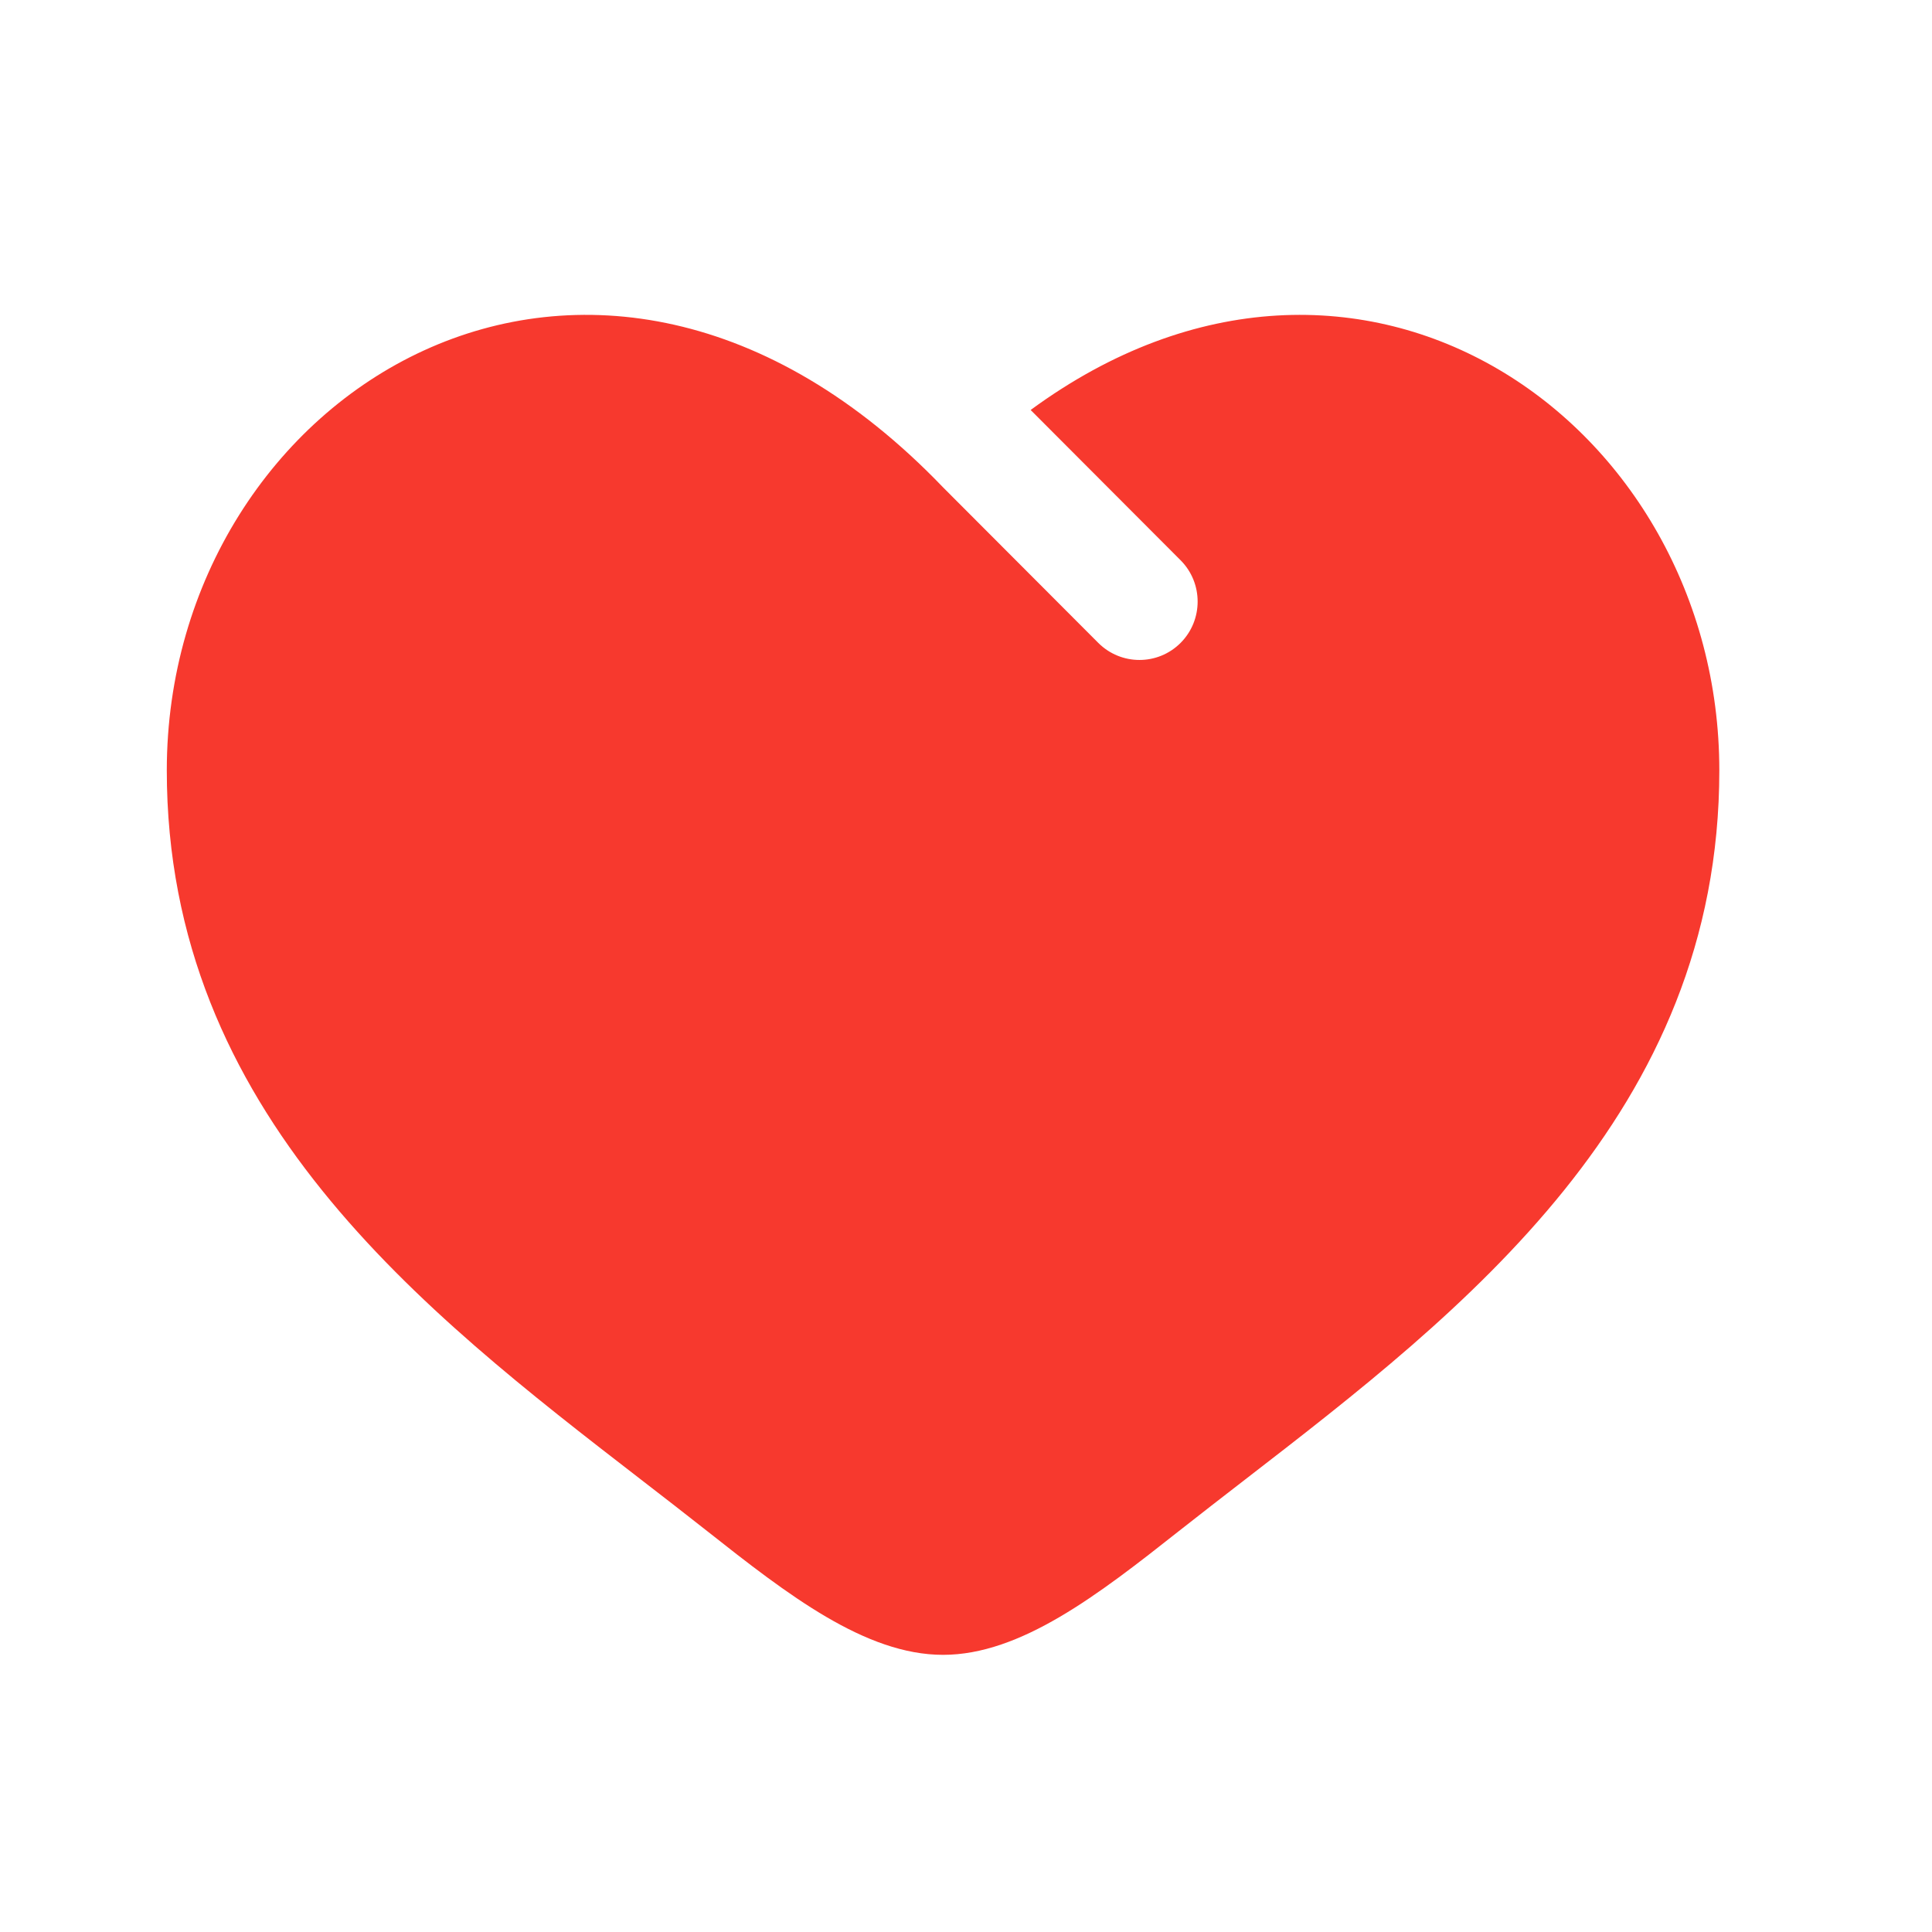
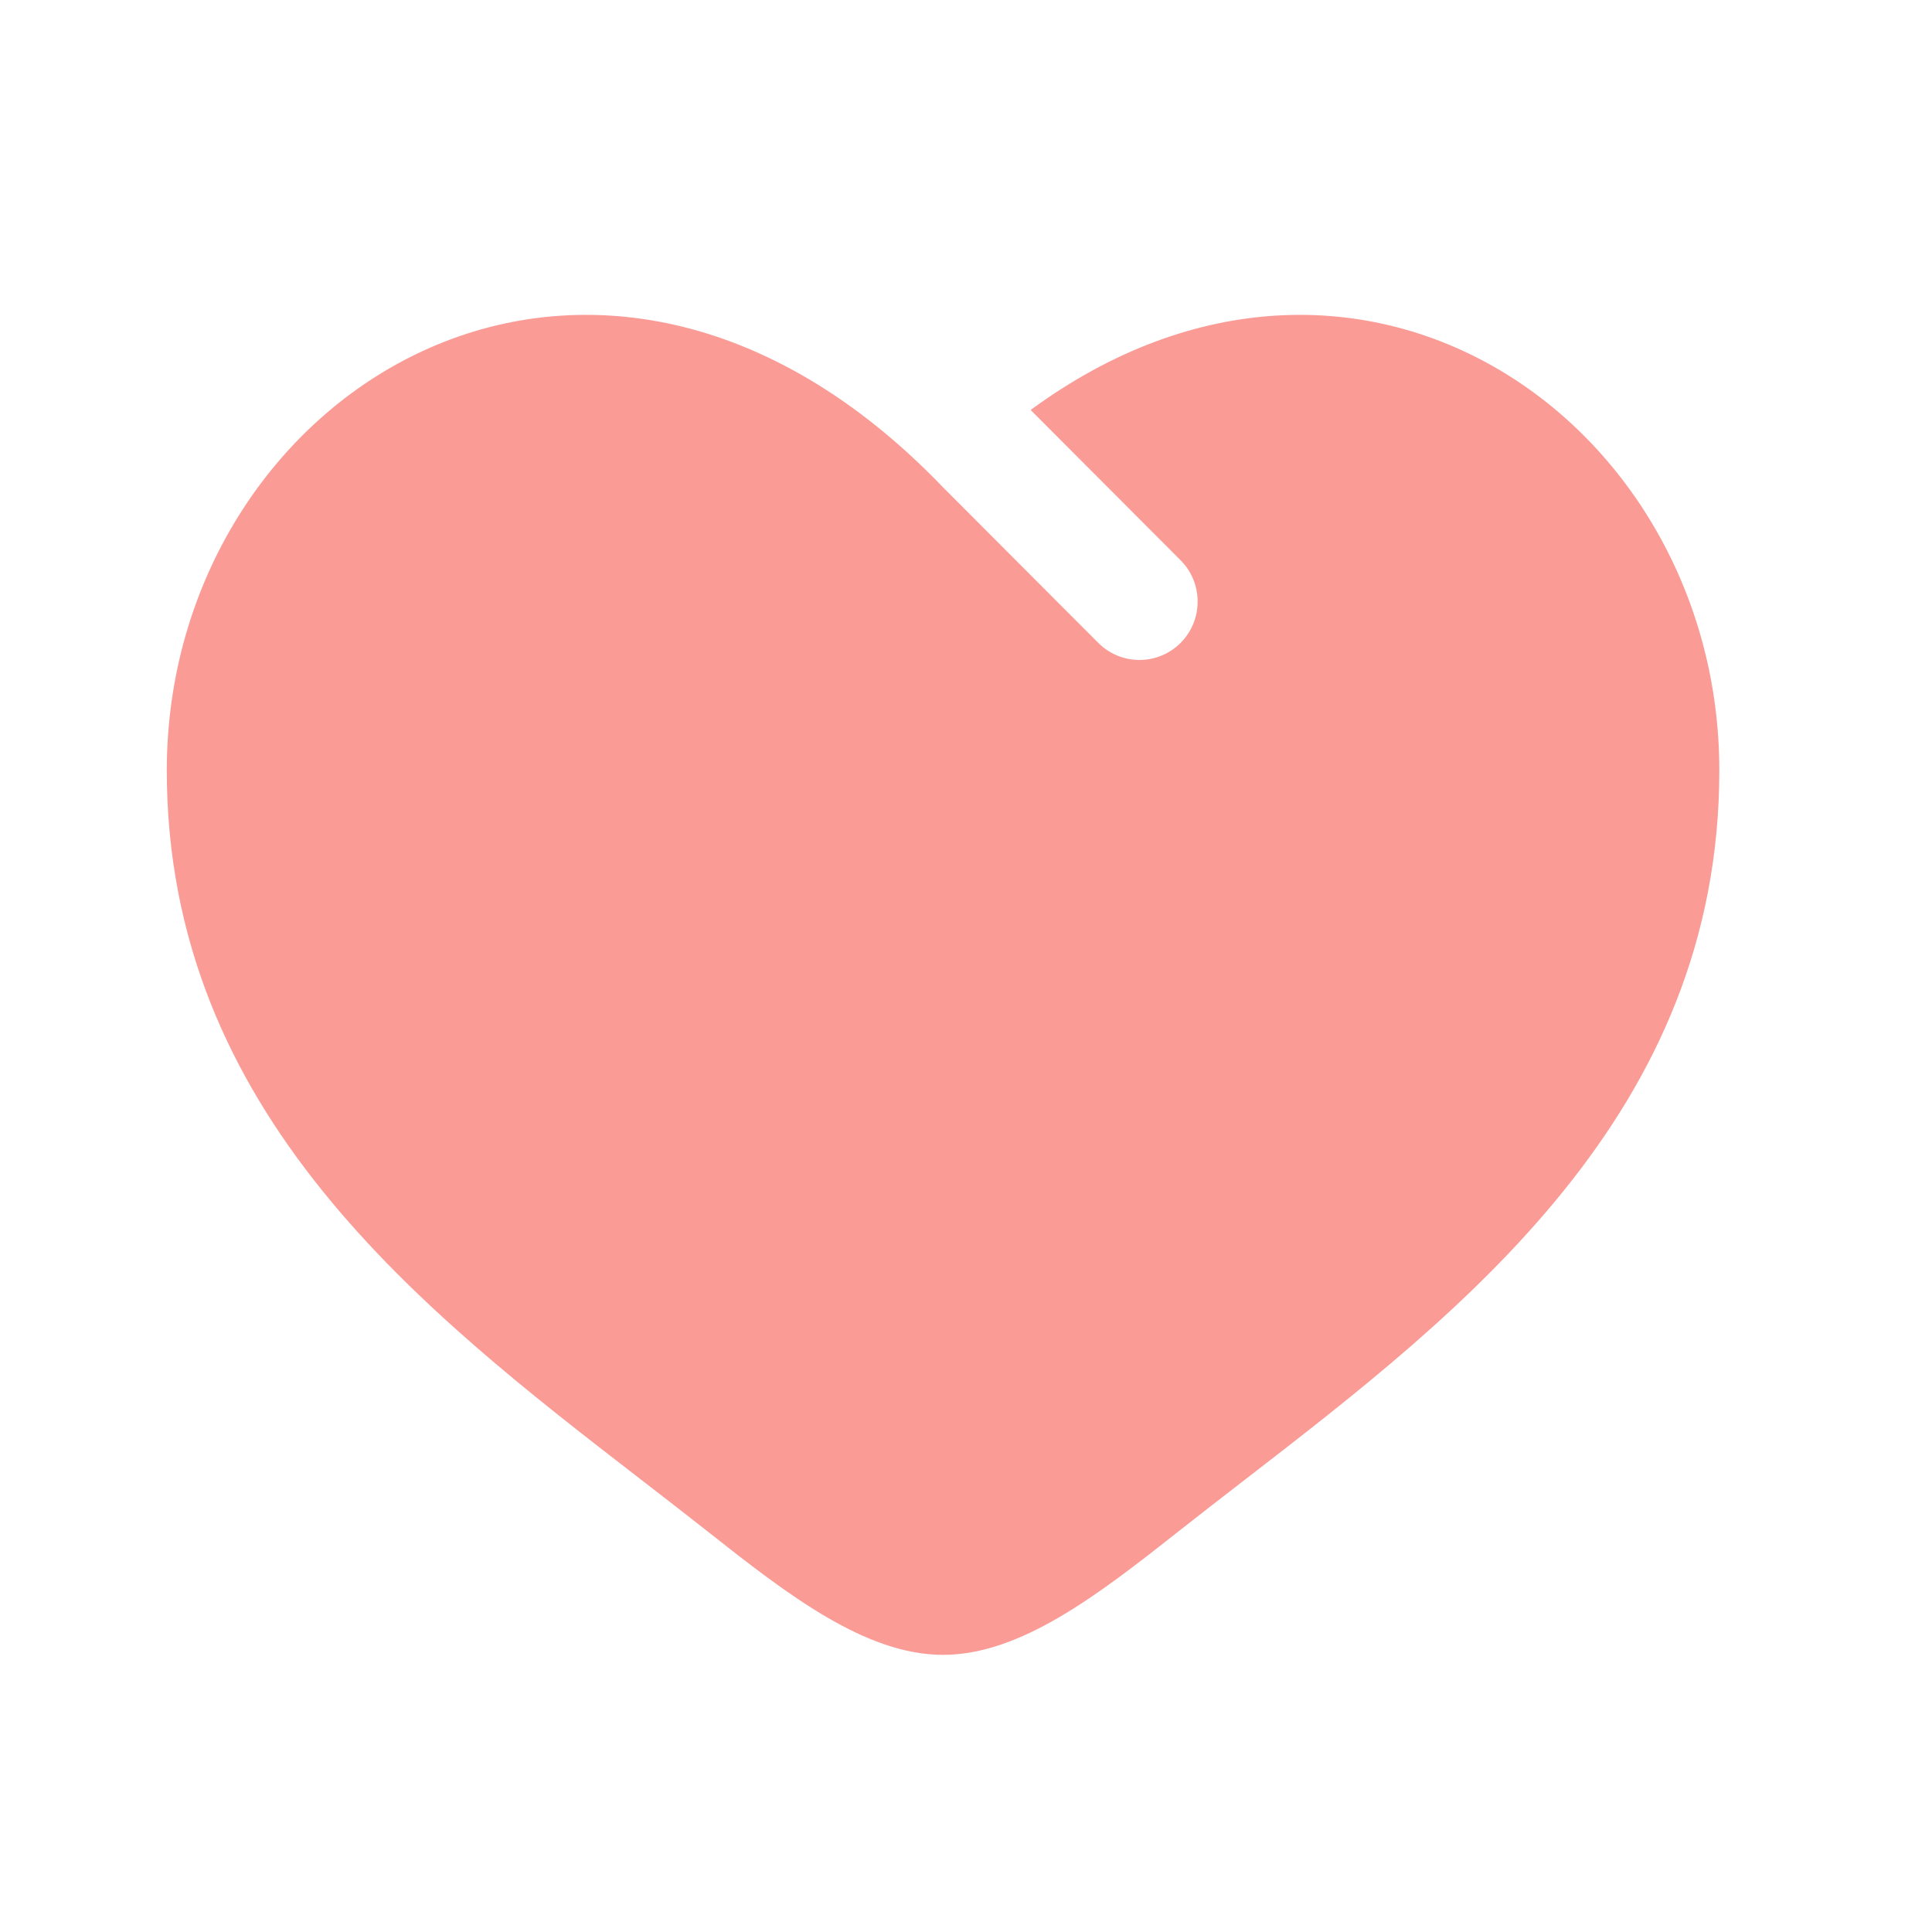
<svg xmlns="http://www.w3.org/2000/svg" width="24" height="24" viewBox="0 0 24 24" fill="none">
-   <path d="M7.96 18.378C5.252 16.286 2.072 13.829 2.072 9.57C2.072 4.868 7.376 1.533 11.715 6.054L13.643 7.986C13.926 8.269 14.384 8.269 14.666 7.986C14.948 7.703 14.948 7.243 14.666 6.96L12.803 5.093C16.891 2.092 21.358 5.255 21.358 9.57C21.358 13.829 18.177 16.286 15.469 18.378C15.188 18.595 14.912 18.809 14.644 19.02C13.643 19.811 12.679 20.557 11.715 20.557C10.75 20.557 9.786 19.811 8.785 19.02C8.518 18.809 8.241 18.595 7.96 18.378Z" fill="#F7392E" />
+   <path d="M7.96 18.378C5.252 16.286 2.072 13.829 2.072 9.57C2.072 4.868 7.376 1.533 11.715 6.054L13.643 7.986C13.926 8.269 14.384 8.269 14.666 7.986C14.948 7.703 14.948 7.243 14.666 6.96L12.803 5.093C16.891 2.092 21.358 5.255 21.358 9.57C21.358 13.829 18.177 16.286 15.469 18.378C15.188 18.595 14.912 18.809 14.644 19.02C13.643 19.811 12.679 20.557 11.715 20.557C10.75 20.557 9.786 19.811 8.785 19.02C8.518 18.809 8.241 18.595 7.96 18.378Z" fill="#F7392E" fill-opacity="0.5" />
</svg>
